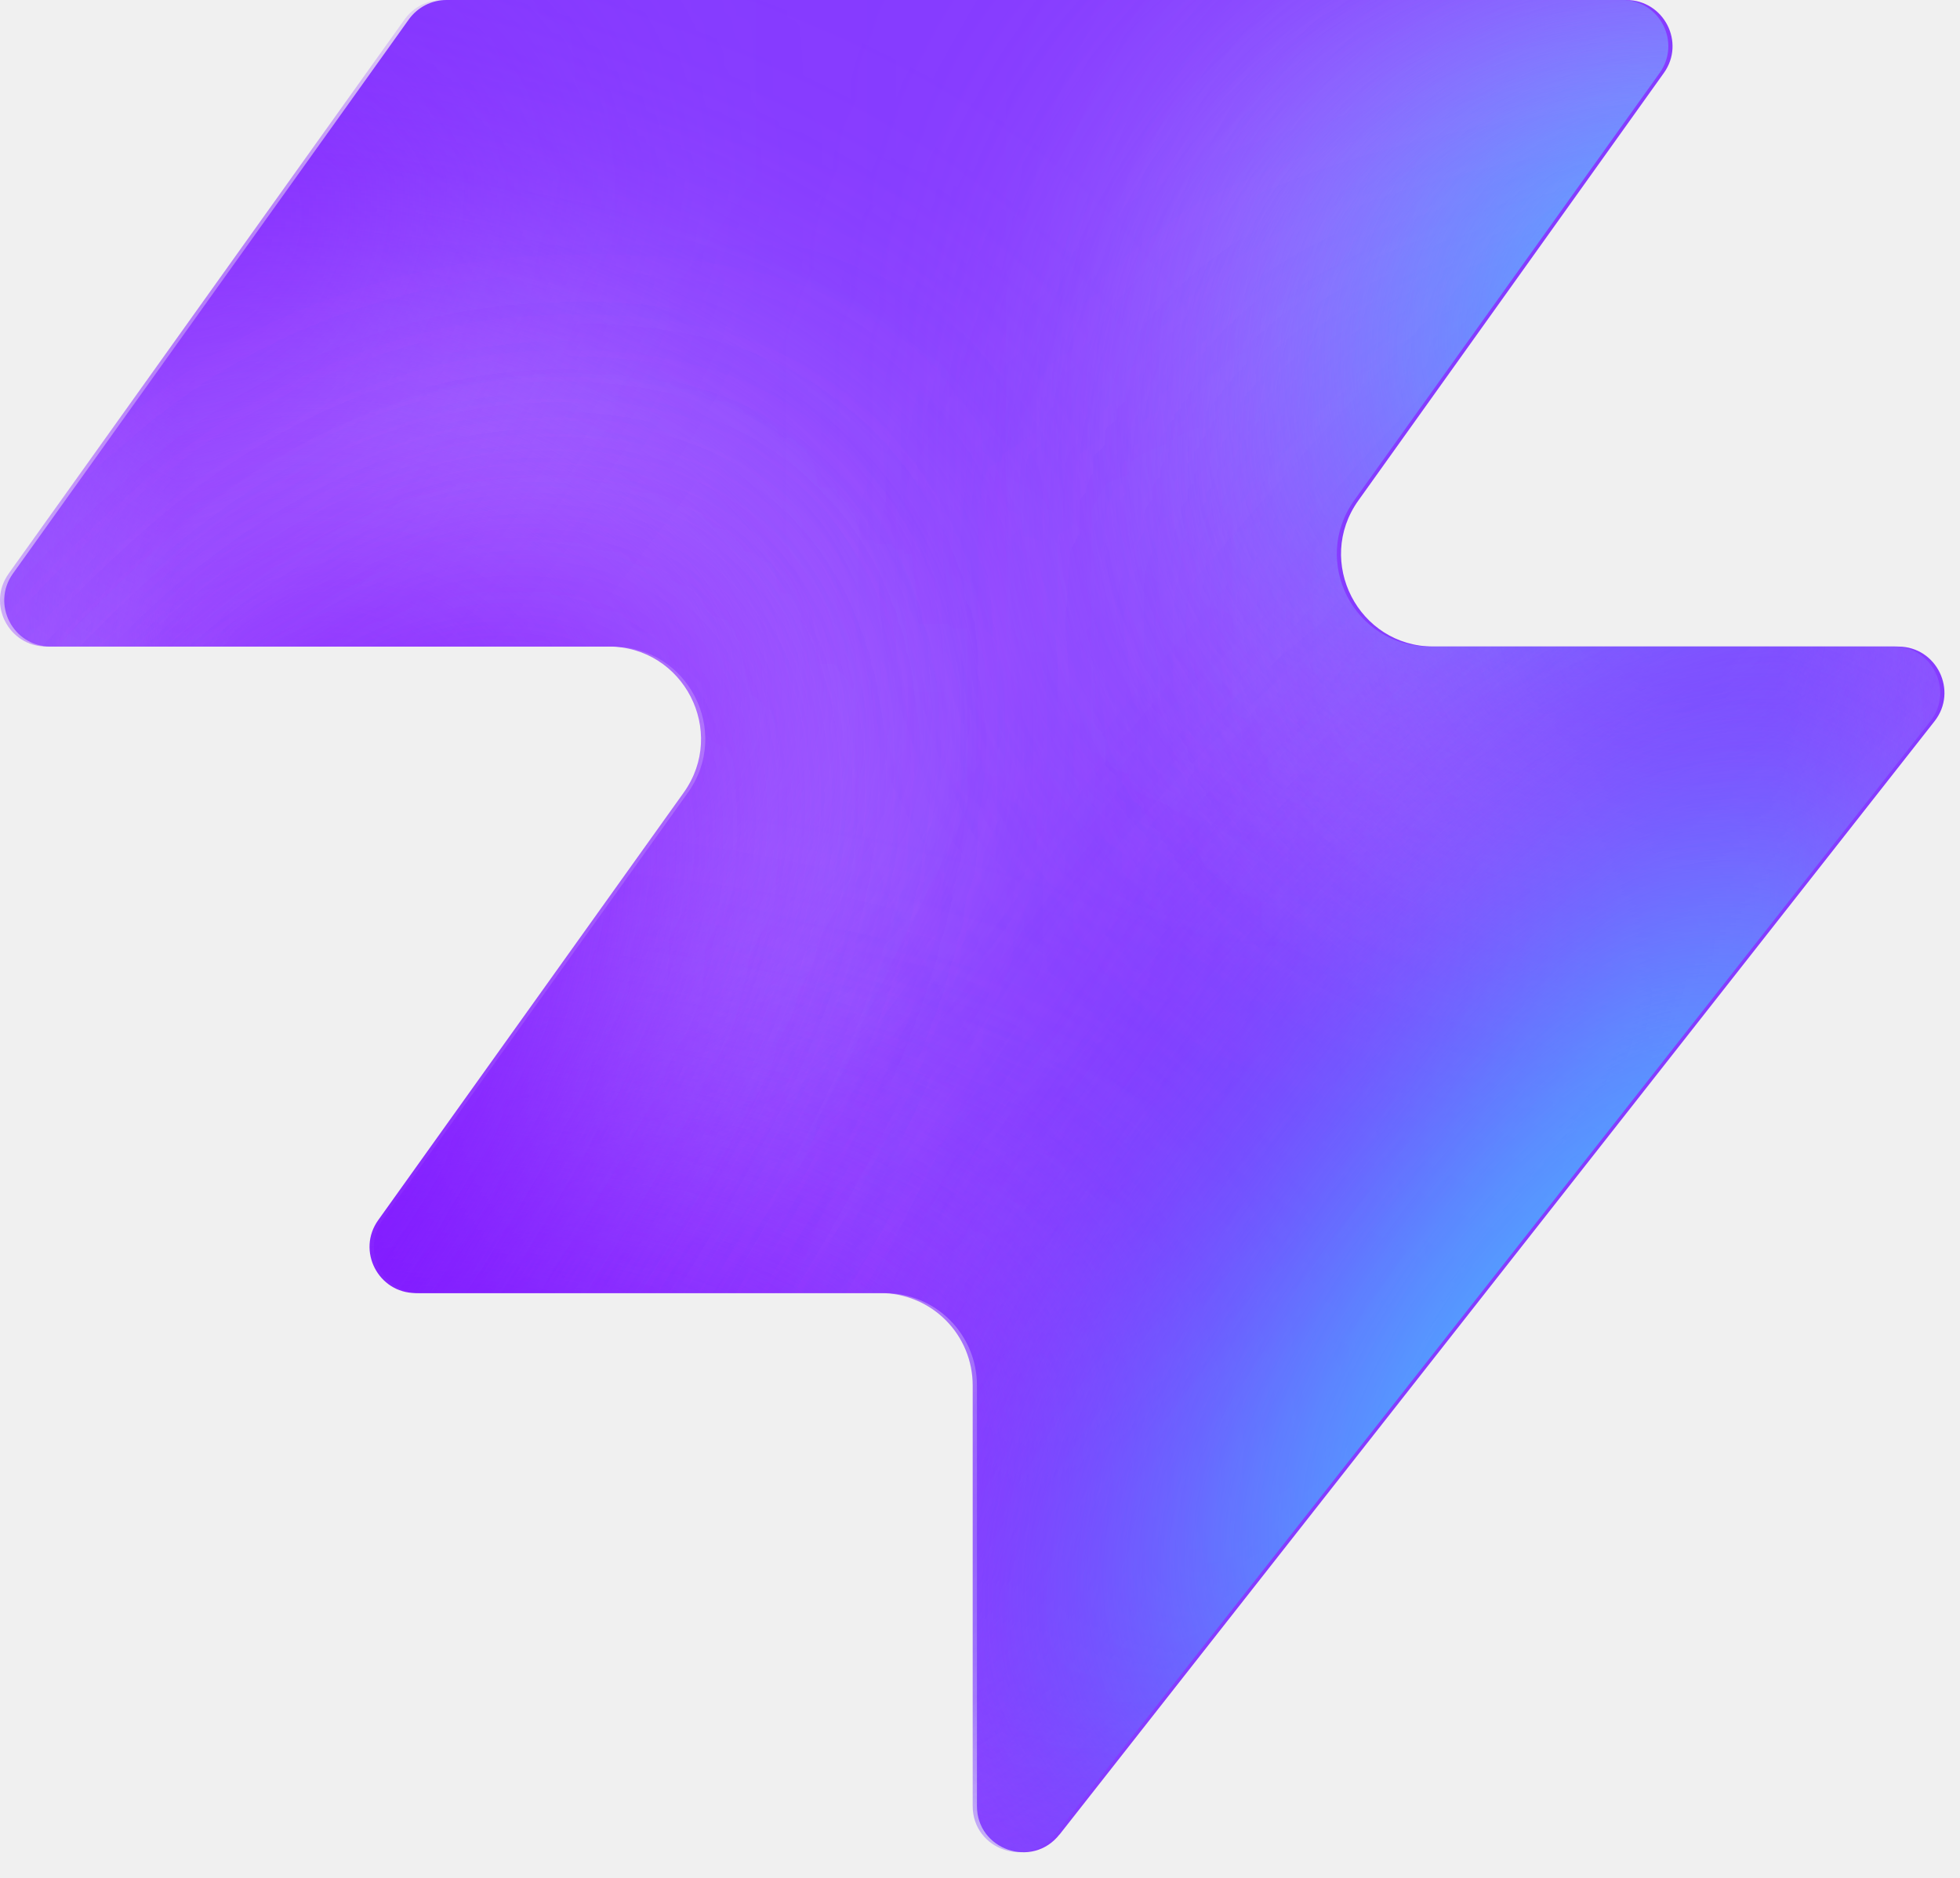
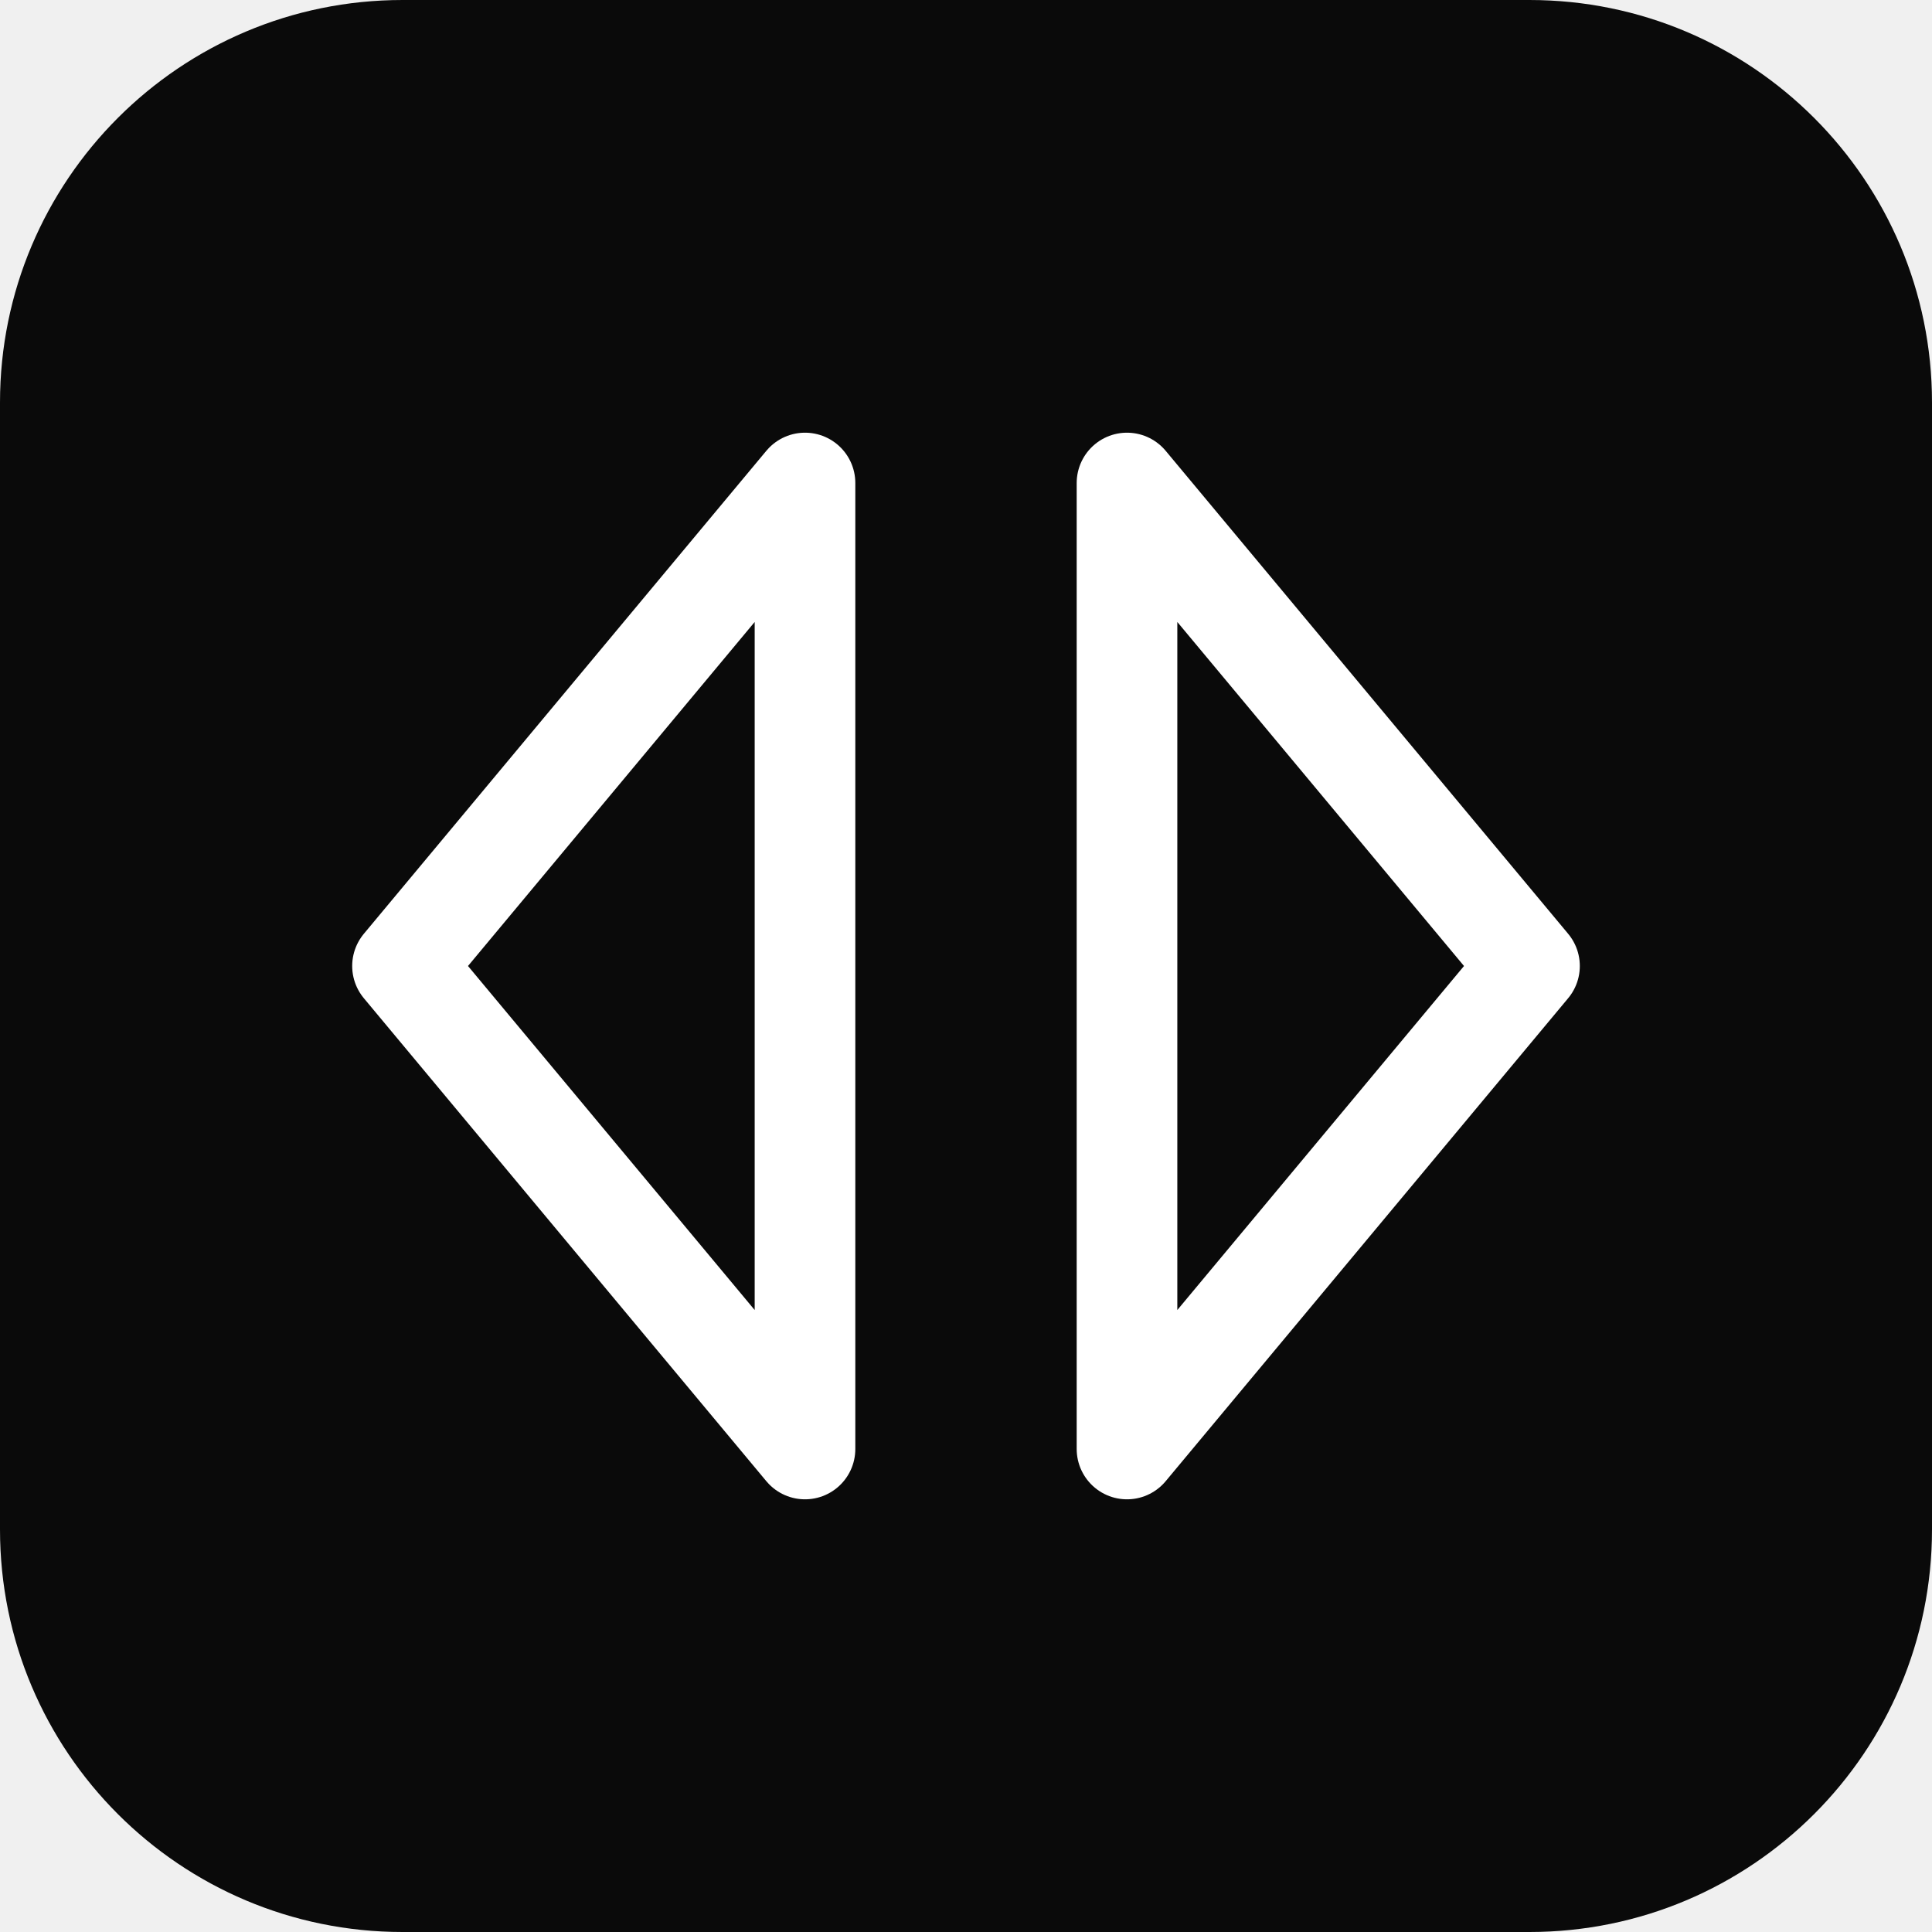
- <svg xmlns="http://www.w3.org/2000/svg" width="48" height="46" fill="none" viewBox="0 0 48 46">
-   <path fill="#863bff" d="M25.946 44.938c-.664.845-2.021.375-2.021-.698V33.937a2.26 2.26 0 0 0-2.262-2.262H10.287c-.92 0-1.456-1.04-.92-1.788l7.48-10.471c1.07-1.497 0-3.578-1.842-3.578H1.237c-.92 0-1.456-1.04-.92-1.788L10.013.474c.214-.297.556-.474.92-.474h28.894c.92 0 1.456 1.04.92 1.788l-7.48 10.471c-1.07 1.498 0 3.579 1.842 3.579h11.377c.943 0 1.473 1.088.89 1.83L25.947 44.94z" style="fill:#863bff;fill:color(display-p3 .525 .23 1);fill-opacity:1" />
-   <mask id="a" width="48" height="46" x="0" y="0" maskUnits="userSpaceOnUse" style="mask-type:alpha">
-     <path fill="#000" d="M25.842 44.938c-.664.844-2.021.375-2.021-.698V33.937a2.26 2.26 0 0 0-2.262-2.262H10.183c-.92 0-1.456-1.04-.92-1.788l7.48-10.471c1.07-1.498 0-3.579-1.842-3.579H1.133c-.92 0-1.456-1.04-.92-1.787L9.91.473c.214-.297.556-.474.92-.474h28.894c.92 0 1.456 1.04.92 1.788l-7.48 10.471c-1.07 1.498 0 3.578 1.842 3.578h11.377c.943 0 1.473 1.088.89 1.832L25.843 44.94z" style="fill:#000;fill-opacity:1" />
-   </mask>
-   <g mask="url(#a)">
-     <g filter="url(#b)">
-       <ellipse cx="5.508" cy="14.704" fill="#ede6ff" rx="5.508" ry="14.704" style="fill:#ede6ff;fill:color(display-p3 .927 .903 1);fill-opacity:1" transform="matrix(.00324 1 1 -.00324 -4.47 31.516)" />
-     </g>
-     <g filter="url(#c)">
-       <ellipse cx="10.399" cy="29.851" fill="#ede6ff" rx="10.399" ry="29.851" style="fill:#ede6ff;fill:color(display-p3 .927 .903 1);fill-opacity:1" transform="matrix(.00324 1 1 -.00324 -39.328 7.883)" />
-     </g>
-     <g filter="url(#d)">
-       <ellipse cx="5.508" cy="30.487" fill="#7e14ff" rx="5.508" ry="30.487" style="fill:#7e14ff;fill:color(display-p3 .492 .077 1);fill-opacity:1" transform="rotate(89.814 -25.913 -14.639)scale(1 -1)" />
-     </g>
-     <g filter="url(#e)">
-       <ellipse cx="5.508" cy="30.599" fill="#7e14ff" rx="5.508" ry="30.599" style="fill:#7e14ff;fill:color(display-p3 .492 .077 1);fill-opacity:1" transform="rotate(89.814 -32.644 -3.334)scale(1 -1)" />
-     </g>
-     <g filter="url(#f)">
-       <ellipse cx="5.508" cy="30.599" fill="#7e14ff" rx="5.508" ry="30.599" style="fill:#7e14ff;fill:color(display-p3 .492 .077 1);fill-opacity:1" transform="matrix(.00324 1 1 -.00324 -34.34 30.47)" />
-     </g>
-     <g filter="url(#g)">
-       <ellipse cx="14.072" cy="22.078" fill="#ede6ff" rx="14.072" ry="22.078" style="fill:#ede6ff;fill:color(display-p3 .927 .903 1);fill-opacity:1" transform="rotate(93.35 24.506 48.493)scale(-1 1)" />
-     </g>
-     <g filter="url(#h)">
-       <ellipse cx="3.47" cy="21.501" fill="#7e14ff" rx="3.47" ry="21.501" style="fill:#7e14ff;fill:color(display-p3 .492 .077 1);fill-opacity:1" transform="rotate(89.009 28.708 47.59)scale(-1 1)" />
-     </g>
-     <g filter="url(#i)">
-       <ellipse cx="3.47" cy="21.501" fill="#7e14ff" rx="3.47" ry="21.501" style="fill:#7e14ff;fill:color(display-p3 .492 .077 1);fill-opacity:1" transform="rotate(89.009 28.708 47.59)scale(-1 1)" />
-     </g>
-     <g filter="url(#j)">
-       <ellipse cx=".387" cy="8.972" fill="#7e14ff" rx="4.407" ry="29.108" style="fill:#7e14ff;fill:color(display-p3 .492 .077 1);fill-opacity:1" transform="rotate(39.51 .387 8.972)" />
-     </g>
-     <g filter="url(#k)">
-       <ellipse cx="47.523" cy="-6.092" fill="#7e14ff" rx="4.407" ry="29.108" style="fill:#7e14ff;fill:color(display-p3 .492 .077 1);fill-opacity:1" transform="rotate(37.892 47.523 -6.092)" />
-     </g>
-     <g filter="url(#l)">
-       <ellipse cx="41.412" cy="6.333" fill="#47bfff" rx="5.971" ry="9.665" style="fill:#47bfff;fill:color(display-p3 .28 .748 1);fill-opacity:1" transform="rotate(37.892 41.412 6.333)" />
-     </g>
-     <g filter="url(#m)">
-       <ellipse cx="-1.879" cy="38.332" fill="#7e14ff" rx="4.407" ry="29.108" style="fill:#7e14ff;fill:color(display-p3 .492 .077 1);fill-opacity:1" transform="rotate(37.892 -1.88 38.332)" />
-     </g>
-     <g filter="url(#n)">
-       <ellipse cx="-1.879" cy="38.332" fill="#7e14ff" rx="4.407" ry="29.108" style="fill:#7e14ff;fill:color(display-p3 .492 .077 1);fill-opacity:1" transform="rotate(37.892 -1.88 38.332)" />
-     </g>
-     <g filter="url(#o)">
-       <ellipse cx="35.651" cy="29.907" fill="#7e14ff" rx="4.407" ry="29.108" style="fill:#7e14ff;fill:color(display-p3 .492 .077 1);fill-opacity:1" transform="rotate(37.892 35.651 29.907)" />
-     </g>
-     <g filter="url(#p)">
-       <ellipse cx="38.418" cy="32.4" fill="#47bfff" rx="5.971" ry="15.297" style="fill:#47bfff;fill:color(display-p3 .28 .748 1);fill-opacity:1" transform="rotate(37.892 38.418 32.4)" />
-     </g>
-   </g>
-   <defs>
-     <filter id="b" width="60.045" height="41.654" x="-19.77" y="16.149" color-interpolation-filters="sRGB" filterUnits="userSpaceOnUse">
-       <feFlood flood-opacity="0" result="BackgroundImageFix" />
-       <feBlend in="SourceGraphic" in2="BackgroundImageFix" result="shape" />
-       <feGaussianBlur result="effect1_foregroundBlur_2002_17158" stdDeviation="7.659" />
-     </filter>
-     <filter id="c" width="90.34" height="51.437" x="-54.613" y="-7.533" color-interpolation-filters="sRGB" filterUnits="userSpaceOnUse">
-       <feFlood flood-opacity="0" result="BackgroundImageFix" />
-       <feBlend in="SourceGraphic" in2="BackgroundImageFix" result="shape" />
-       <feGaussianBlur result="effect1_foregroundBlur_2002_17158" stdDeviation="7.659" />
-     </filter>
-     <filter id="d" width="79.355" height="29.4" x="-49.64" y="2.03" color-interpolation-filters="sRGB" filterUnits="userSpaceOnUse">
-       <feFlood flood-opacity="0" result="BackgroundImageFix" />
-       <feBlend in="SourceGraphic" in2="BackgroundImageFix" result="shape" />
-       <feGaussianBlur result="effect1_foregroundBlur_2002_17158" stdDeviation="4.596" />
-     </filter>
-     <filter id="e" width="79.579" height="29.4" x="-45.045" y="20.029" color-interpolation-filters="sRGB" filterUnits="userSpaceOnUse">
-       <feFlood flood-opacity="0" result="BackgroundImageFix" />
-       <feBlend in="SourceGraphic" in2="BackgroundImageFix" result="shape" />
-       <feGaussianBlur result="effect1_foregroundBlur_2002_17158" stdDeviation="4.596" />
-     </filter>
-     <filter id="f" width="79.579" height="29.4" x="-43.513" y="21.178" color-interpolation-filters="sRGB" filterUnits="userSpaceOnUse">
-       <feFlood flood-opacity="0" result="BackgroundImageFix" />
-       <feBlend in="SourceGraphic" in2="BackgroundImageFix" result="shape" />
-       <feGaussianBlur result="effect1_foregroundBlur_2002_17158" stdDeviation="4.596" />
-     </filter>
-     <filter id="g" width="74.749" height="58.852" x="15.756" y="-17.901" color-interpolation-filters="sRGB" filterUnits="userSpaceOnUse">
-       <feFlood flood-opacity="0" result="BackgroundImageFix" />
-       <feBlend in="SourceGraphic" in2="BackgroundImageFix" result="shape" />
-       <feGaussianBlur result="effect1_foregroundBlur_2002_17158" stdDeviation="7.659" />
-     </filter>
-     <filter id="h" width="61.377" height="25.362" x="23.548" y="2.284" color-interpolation-filters="sRGB" filterUnits="userSpaceOnUse">
-       <feFlood flood-opacity="0" result="BackgroundImageFix" />
-       <feBlend in="SourceGraphic" in2="BackgroundImageFix" result="shape" />
-       <feGaussianBlur result="effect1_foregroundBlur_2002_17158" stdDeviation="4.596" />
-     </filter>
-     <filter id="i" width="61.377" height="25.362" x="23.548" y="2.284" color-interpolation-filters="sRGB" filterUnits="userSpaceOnUse">
-       <feFlood flood-opacity="0" result="BackgroundImageFix" />
-       <feBlend in="SourceGraphic" in2="BackgroundImageFix" result="shape" />
-       <feGaussianBlur result="effect1_foregroundBlur_2002_17158" stdDeviation="4.596" />
-     </filter>
-     <filter id="j" width="56.045" height="63.649" x="-27.636" y="-22.853" color-interpolation-filters="sRGB" filterUnits="userSpaceOnUse">
-       <feFlood flood-opacity="0" result="BackgroundImageFix" />
-       <feBlend in="SourceGraphic" in2="BackgroundImageFix" result="shape" />
-       <feGaussianBlur result="effect1_foregroundBlur_2002_17158" stdDeviation="4.596" />
-     </filter>
-     <filter id="k" width="54.814" height="64.646" x="20.116" y="-38.415" color-interpolation-filters="sRGB" filterUnits="userSpaceOnUse">
-       <feFlood flood-opacity="0" result="BackgroundImageFix" />
-       <feBlend in="SourceGraphic" in2="BackgroundImageFix" result="shape" />
-       <feGaussianBlur result="effect1_foregroundBlur_2002_17158" stdDeviation="4.596" />
-     </filter>
-     <filter id="l" width="33.541" height="35.313" x="24.641" y="-11.323" color-interpolation-filters="sRGB" filterUnits="userSpaceOnUse">
-       <feFlood flood-opacity="0" result="BackgroundImageFix" />
-       <feBlend in="SourceGraphic" in2="BackgroundImageFix" result="shape" />
-       <feGaussianBlur result="effect1_foregroundBlur_2002_17158" stdDeviation="4.596" />
-     </filter>
-     <filter id="m" width="54.814" height="64.646" x="-29.286" y="6.009" color-interpolation-filters="sRGB" filterUnits="userSpaceOnUse">
-       <feFlood flood-opacity="0" result="BackgroundImageFix" />
-       <feBlend in="SourceGraphic" in2="BackgroundImageFix" result="shape" />
-       <feGaussianBlur result="effect1_foregroundBlur_2002_17158" stdDeviation="4.596" />
-     </filter>
-     <filter id="n" width="54.814" height="64.646" x="-29.286" y="6.009" color-interpolation-filters="sRGB" filterUnits="userSpaceOnUse">
-       <feFlood flood-opacity="0" result="BackgroundImageFix" />
-       <feBlend in="SourceGraphic" in2="BackgroundImageFix" result="shape" />
-       <feGaussianBlur result="effect1_foregroundBlur_2002_17158" stdDeviation="4.596" />
-     </filter>
-     <filter id="o" width="54.814" height="64.646" x="8.244" y="-2.416" color-interpolation-filters="sRGB" filterUnits="userSpaceOnUse">
-       <feFlood flood-opacity="0" result="BackgroundImageFix" />
-       <feBlend in="SourceGraphic" in2="BackgroundImageFix" result="shape" />
-       <feGaussianBlur result="effect1_foregroundBlur_2002_17158" stdDeviation="4.596" />
-     </filter>
-     <filter id="p" width="39.409" height="43.623" x="18.713" y="10.588" color-interpolation-filters="sRGB" filterUnits="userSpaceOnUse">
-       <feFlood flood-opacity="0" result="BackgroundImageFix" />
-       <feBlend in="SourceGraphic" in2="BackgroundImageFix" result="shape" />
-       <feGaussianBlur result="effect1_foregroundBlur_2002_17158" stdDeviation="4.596" />
-     </filter>
-   </defs>
+ <svg xmlns="http://www.w3.org/2000/svg" width="48" height="48" viewBox="0 0 48 48">
+   <rect width="48" height="48" rx="10" fill="#0a0a0a" />
+   <path d="M10 24 L20 12 L20 36 Z" fill="none" stroke="#ffffff" stroke-width="2.5" stroke-linejoin="round" />
+   <path d="M38 24 L28 12 L28 36 Z" fill="none" stroke="#ffffff" stroke-width="2.5" stroke-linejoin="round" />
</svg>
